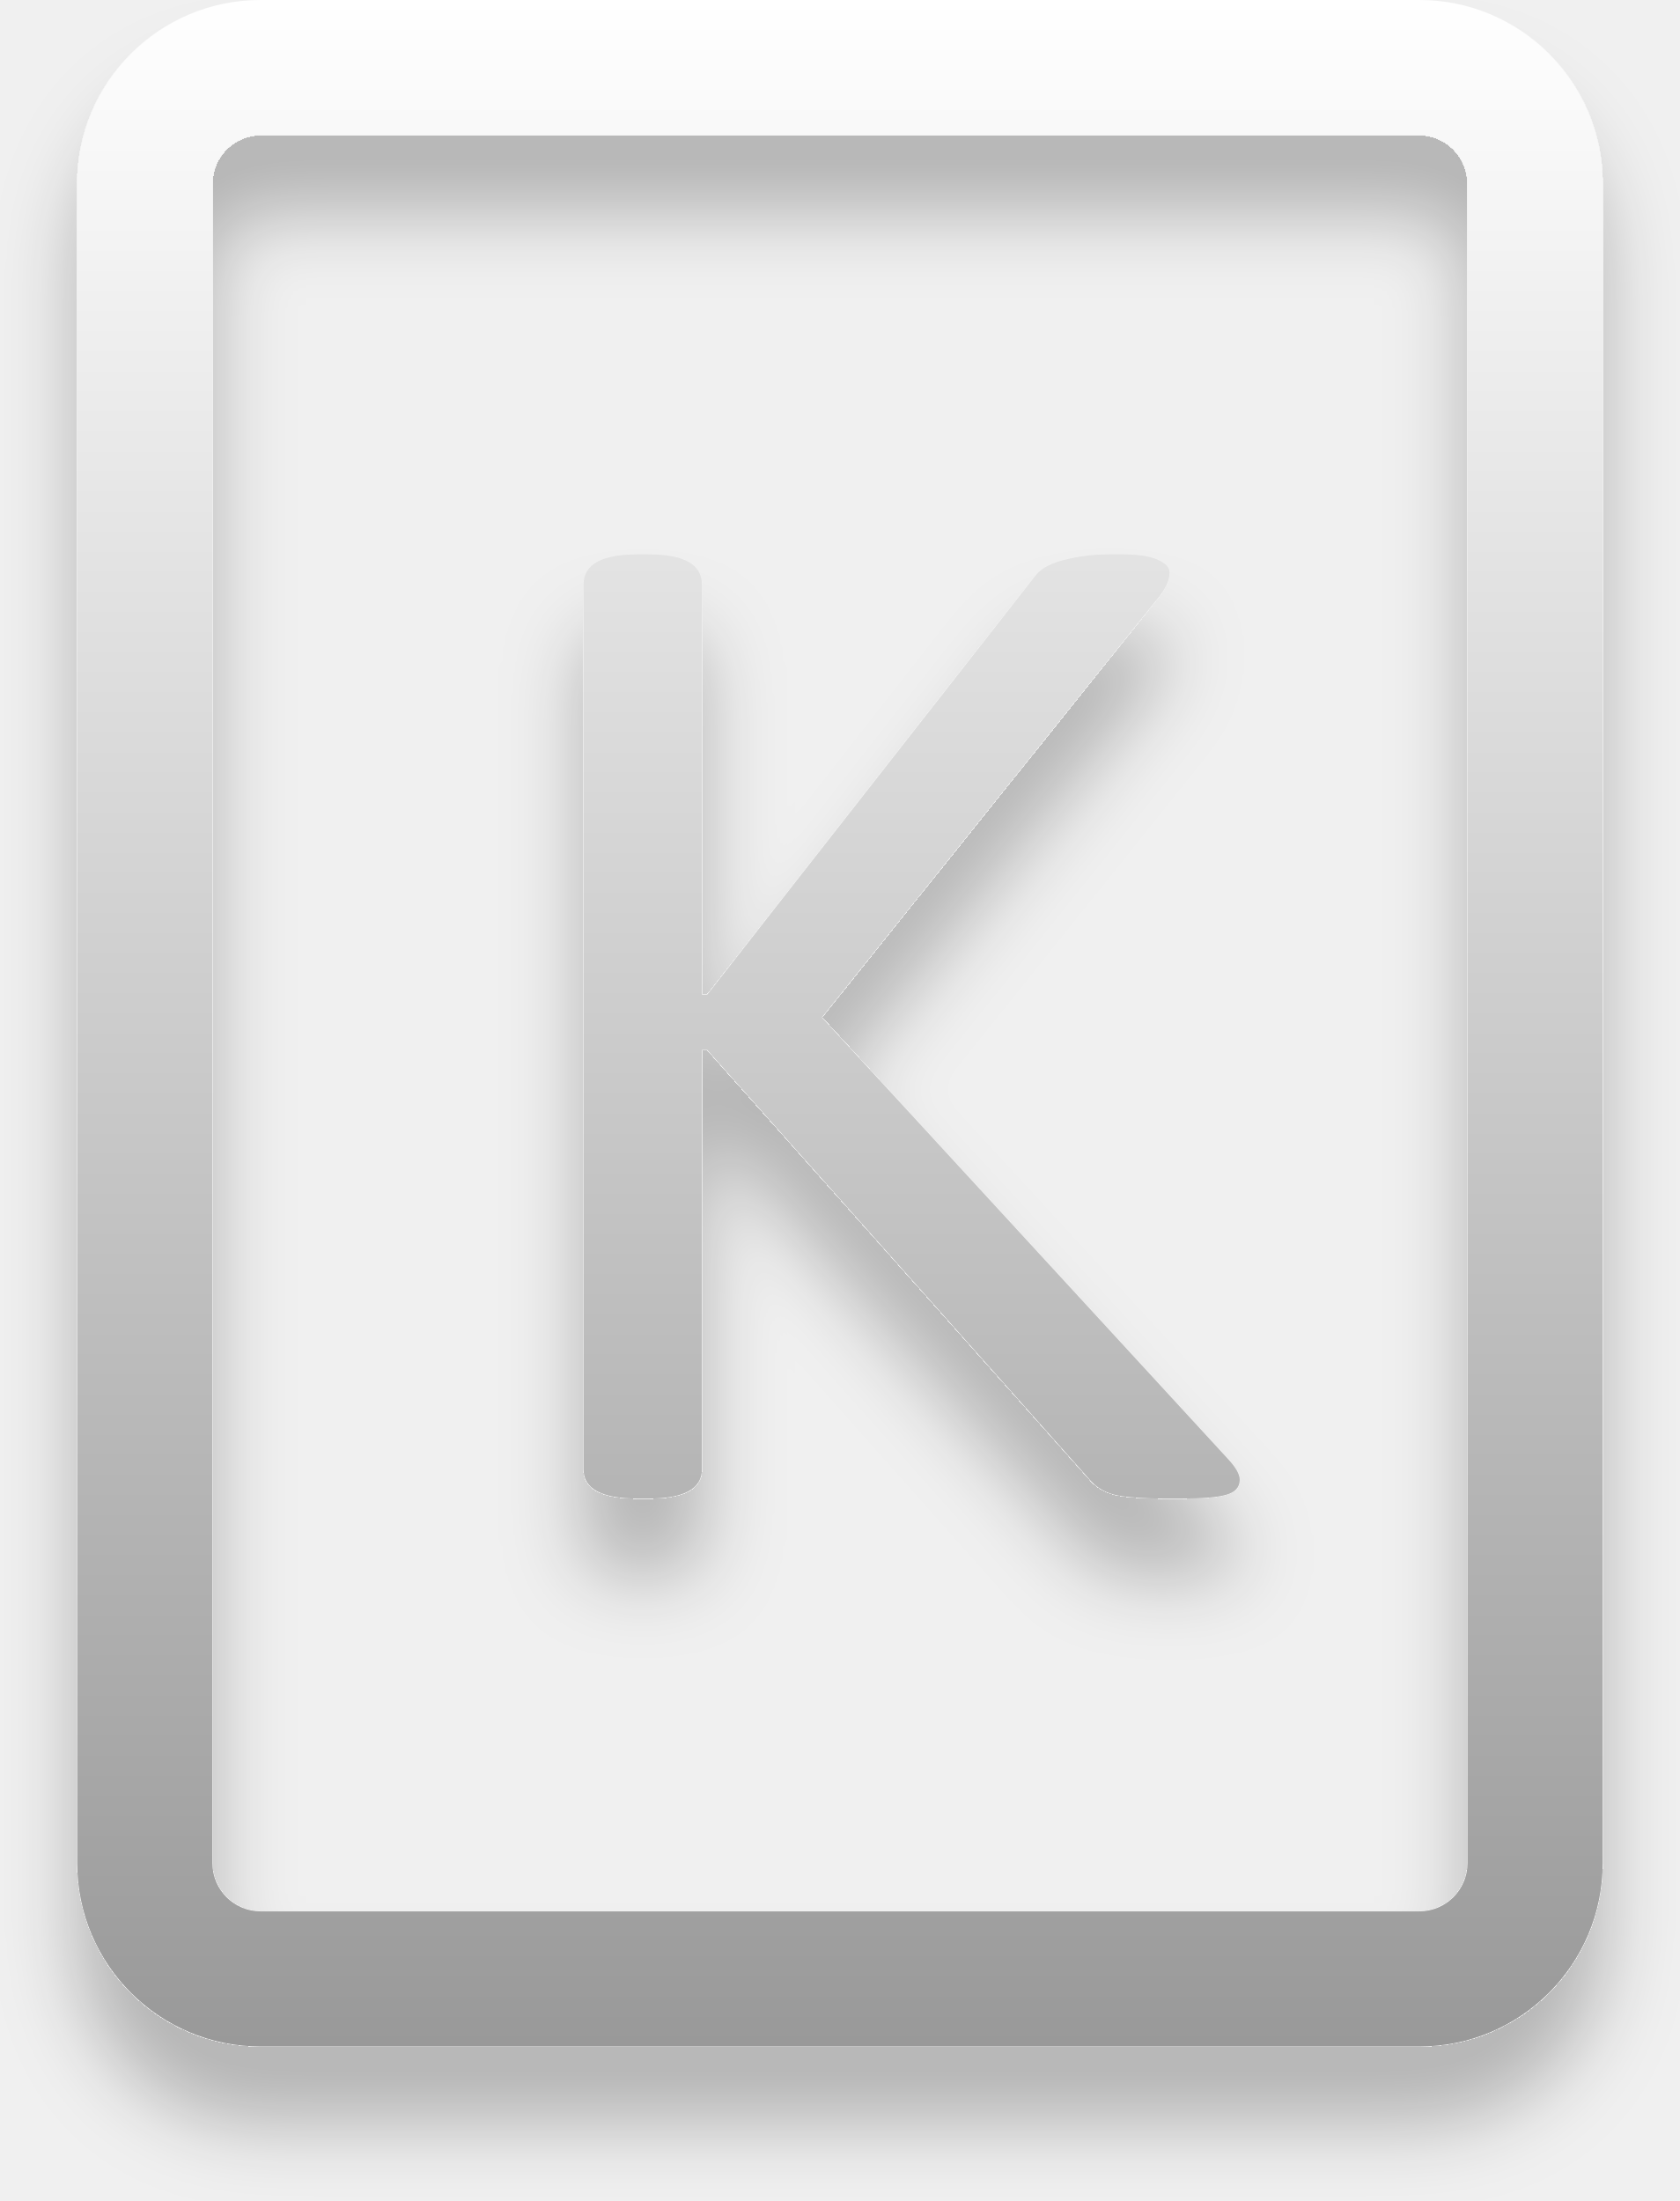
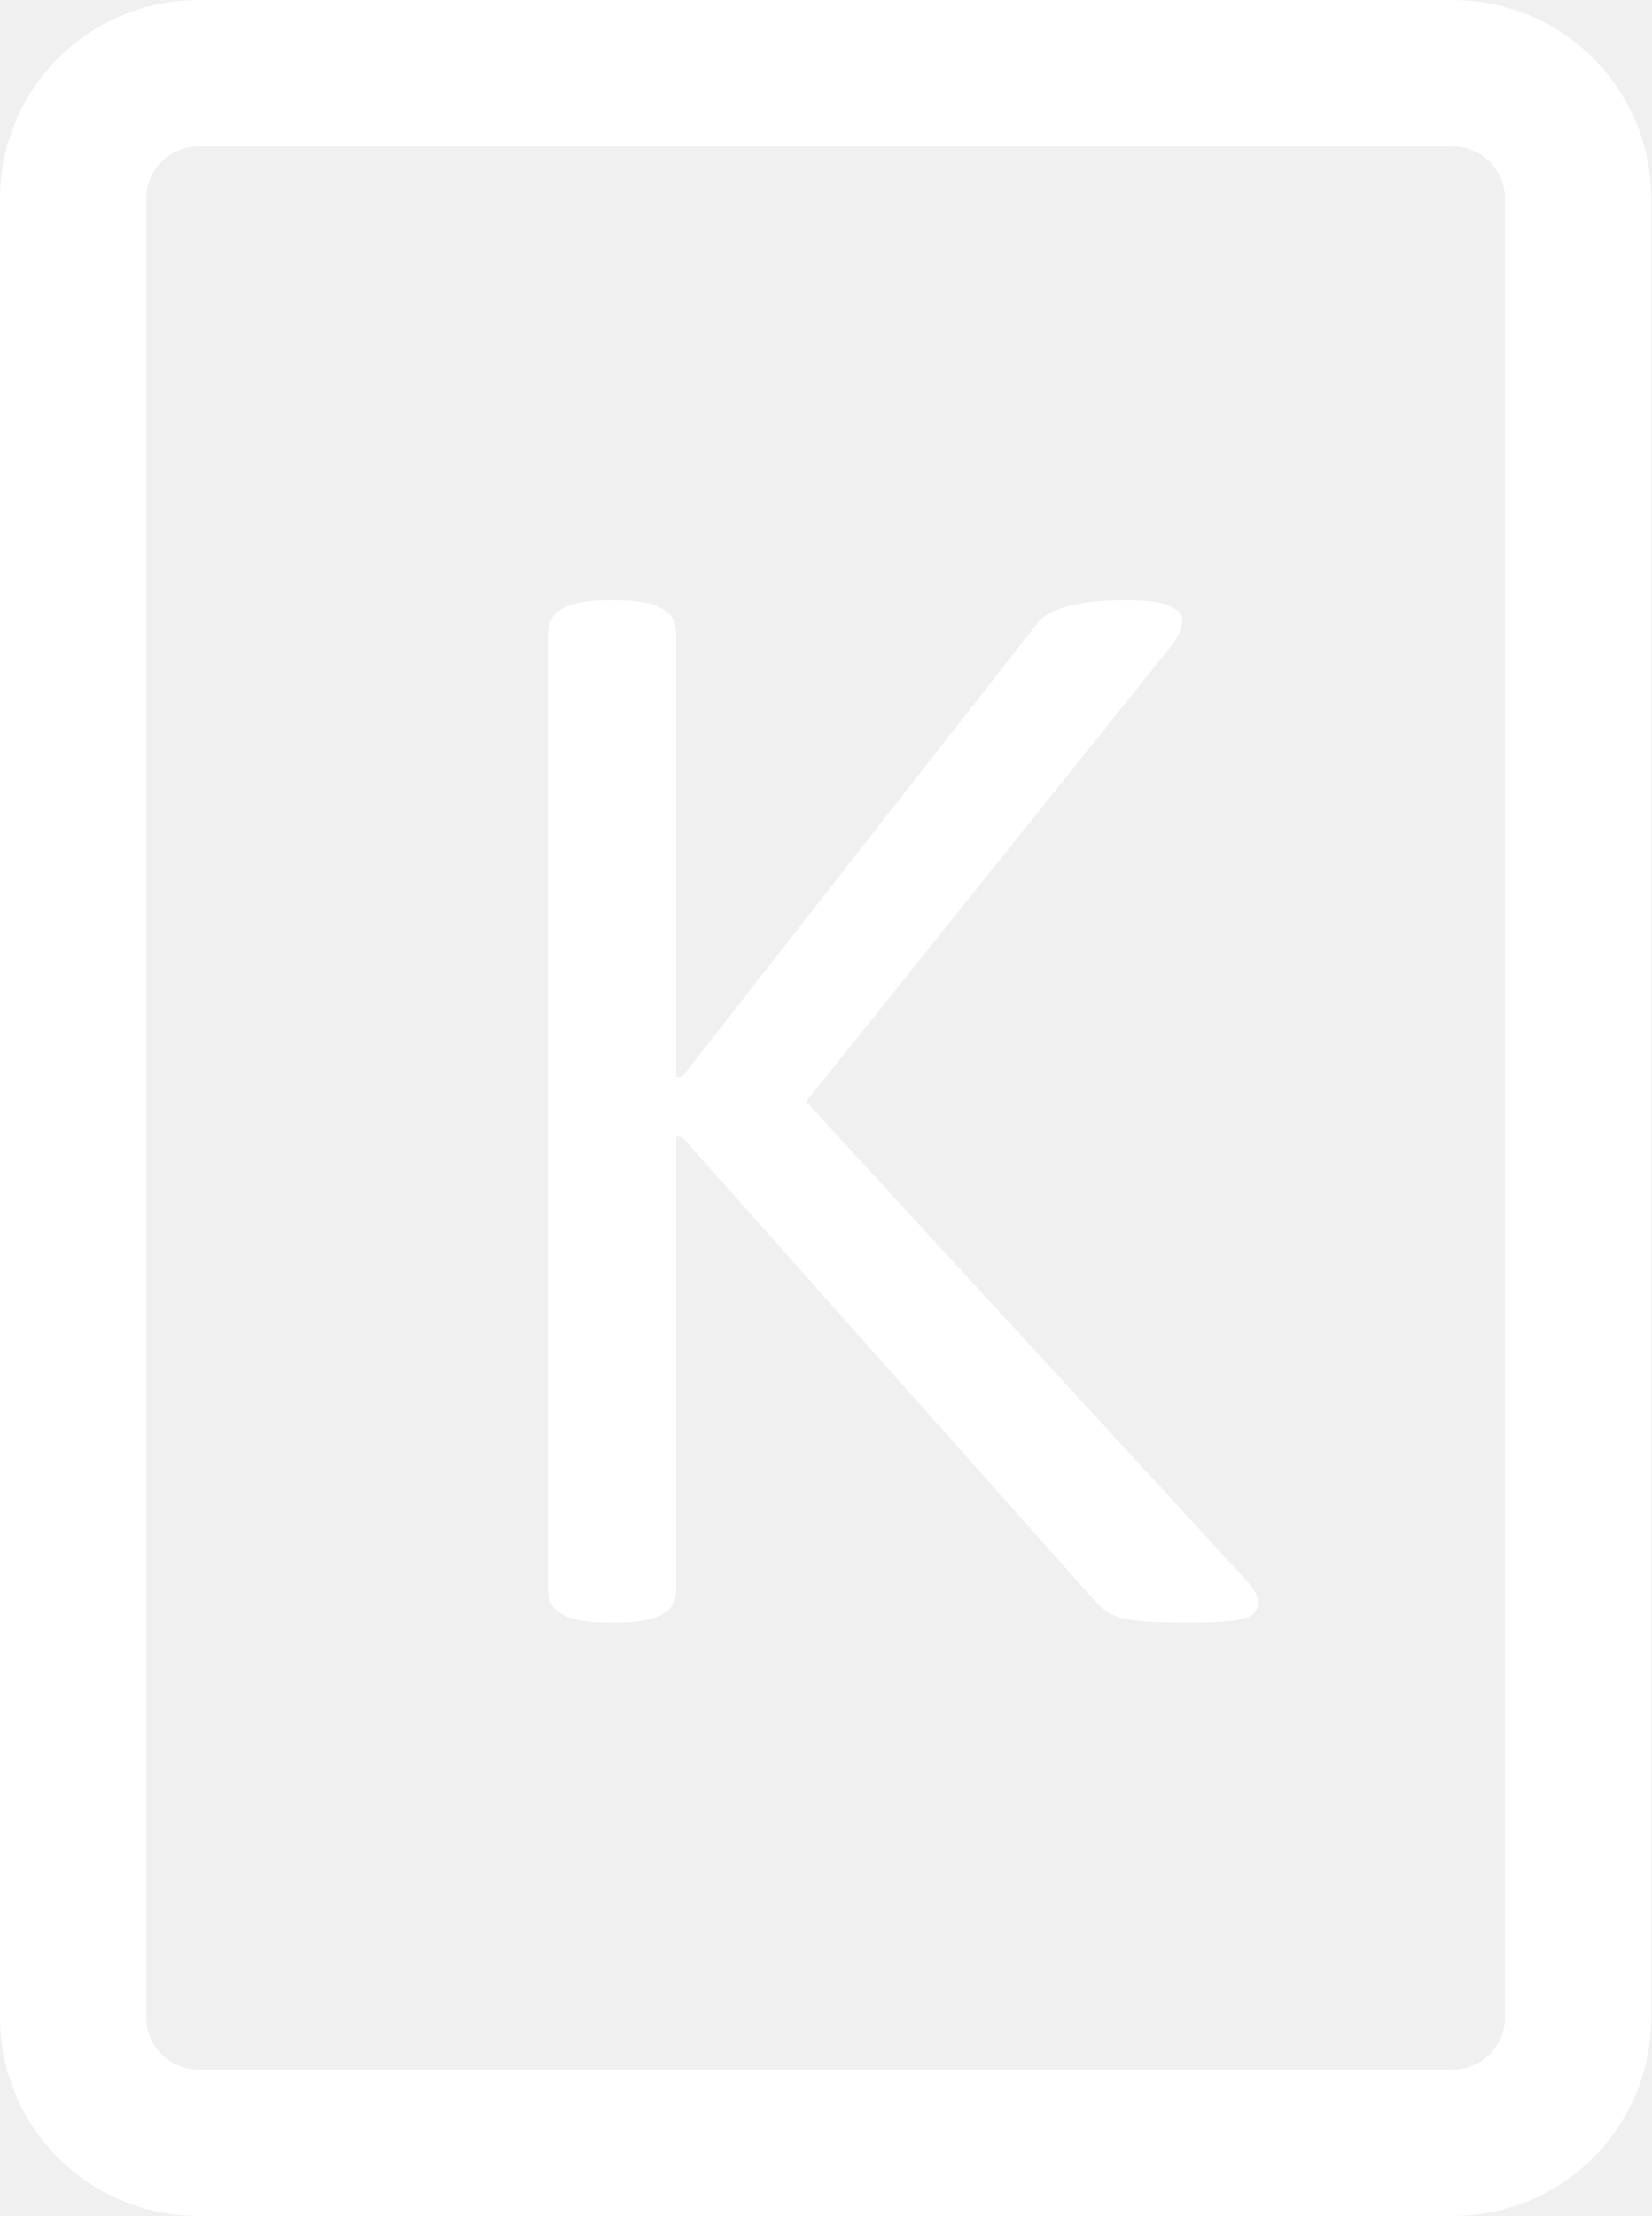
- <svg xmlns="http://www.w3.org/2000/svg" width="87" height="114" viewBox="0 0 87 114" fill="none">
-   <g filter="url(#filter0_d_3_213)">
-     <path fill-rule="evenodd" clip-rule="evenodd" d="M13.5 0C8.253 0 4 4.253 4 9.5V96.5C4 101.747 8.253 106 13.5 106H73.5C78.747 106 83 101.747 83 96.5V9.5C83 4.253 78.747 0 73.5 0H13.5ZM11 9.5C11 8.119 12.119 7 13.5 7H73.5C74.881 7 76 8.119 76 9.5V96.5C76 97.881 74.881 99 73.5 99H13.5C12.119 99 11 97.881 11 96.5V9.5ZM30.219 76.094C30.219 77.109 31.156 77.617 33.031 77.617H33.578C35.427 77.617 36.352 77.109 36.352 76.094V54.375H36.625L56.508 76.719C56.872 77.109 57.341 77.357 57.914 77.461C58.513 77.565 59.307 77.617 60.297 77.617H61.156C62.276 77.617 63.057 77.552 63.5 77.422C63.969 77.292 64.203 77.031 64.203 76.641C64.203 76.354 63.995 75.99 63.578 75.547L42.562 52.695L59.906 31.055C60.349 30.534 60.57 30.065 60.57 29.648C60.57 29.388 60.362 29.167 59.945 28.984C59.529 28.802 58.93 28.711 58.148 28.711H57.484C56.651 28.711 55.883 28.802 55.18 28.984C54.503 29.141 54.008 29.388 53.695 29.727L36.625 51.523H36.352V30.273C36.352 29.232 35.427 28.711 33.578 28.711H33.031C31.156 28.711 30.219 29.232 30.219 30.273V76.094Z" fill="url(#paint0_linear_3_213)" />
-   </g>
-   <defs>
-     <filter id="filter0_d_3_213" x="0" y="0" width="87" height="114" filterUnits="userSpaceOnUse" color-interpolation-filters="sRGB">
-       <feFlood flood-opacity="0" result="BackgroundImageFix" />
-       <feColorMatrix in="SourceAlpha" type="matrix" values="0 0 0 0 0 0 0 0 0 0 0 0 0 0 0 0 0 0 127 0" result="hardAlpha" />
-       <feOffset dy="4" />
-       <feGaussianBlur stdDeviation="2" />
-       <feComposite in2="hardAlpha" operator="out" />
-       <feColorMatrix type="matrix" values="0 0 0 0 0 0 0 0 0 0 0 0 0 0 0 0 0 0 0.25 0" />
-       <feBlend mode="normal" in2="BackgroundImageFix" result="effect1_dropShadow_3_213" />
-       <feBlend mode="normal" in="SourceGraphic" in2="effect1_dropShadow_3_213" result="shape" />
-     </filter>
-     <linearGradient id="paint0_linear_3_213" x1="43.5" y1="0" x2="43.5" y2="106" gradientUnits="userSpaceOnUse">
-       <stop stop-color="white" />
-       <stop offset="1" stop-color="#999999" />
-     </linearGradient>
-   </defs>
+ <svg xmlns="http://www.w3.org/2000/svg" width="79" height="106" viewBox="0 0 79 106" fill="none">
+   <path fill-rule="evenodd" clip-rule="evenodd" d="M9.5 0C4.253 0 0 4.253 0 9.5V96.5C0 101.747 4.253 106 9.5 106H69.5C74.747 106 79 101.747 79 96.5V9.5C79 4.253 74.747 0 69.5 0H9.5ZM7 9.5C7 8.119 8.119 7 9.5 7H69.5C70.881 7 72 8.119 72 9.5V96.5C72 97.881 70.881 99 69.5 99H9.5C8.119 99 7 97.881 7 96.5V9.5ZM26.219 76.094C26.219 77.109 27.156 77.617 29.031 77.617H29.578C31.427 77.617 32.352 77.109 32.352 76.094V54.375H32.625L52.508 76.719C52.872 77.109 53.341 77.357 53.914 77.461C54.513 77.565 55.307 77.617 56.297 77.617H57.156C58.276 77.617 59.057 77.552 59.5 77.422C59.969 77.292 60.203 77.031 60.203 76.641C60.203 76.354 59.995 75.99 59.578 75.547L38.562 52.695L55.906 31.055C56.349 30.534 56.57 30.065 56.57 29.648C56.57 29.388 56.362 29.167 55.945 28.984C55.529 28.802 54.93 28.711 54.148 28.711H53.484C52.651 28.711 51.883 28.802 51.18 28.984C50.503 29.141 50.008 29.388 49.695 29.727L32.625 51.523H32.352V30.273C32.352 29.232 31.427 28.711 29.578 28.711H29.031C27.156 28.711 26.219 29.232 26.219 30.273V76.094Z" fill="white" />
</svg>
